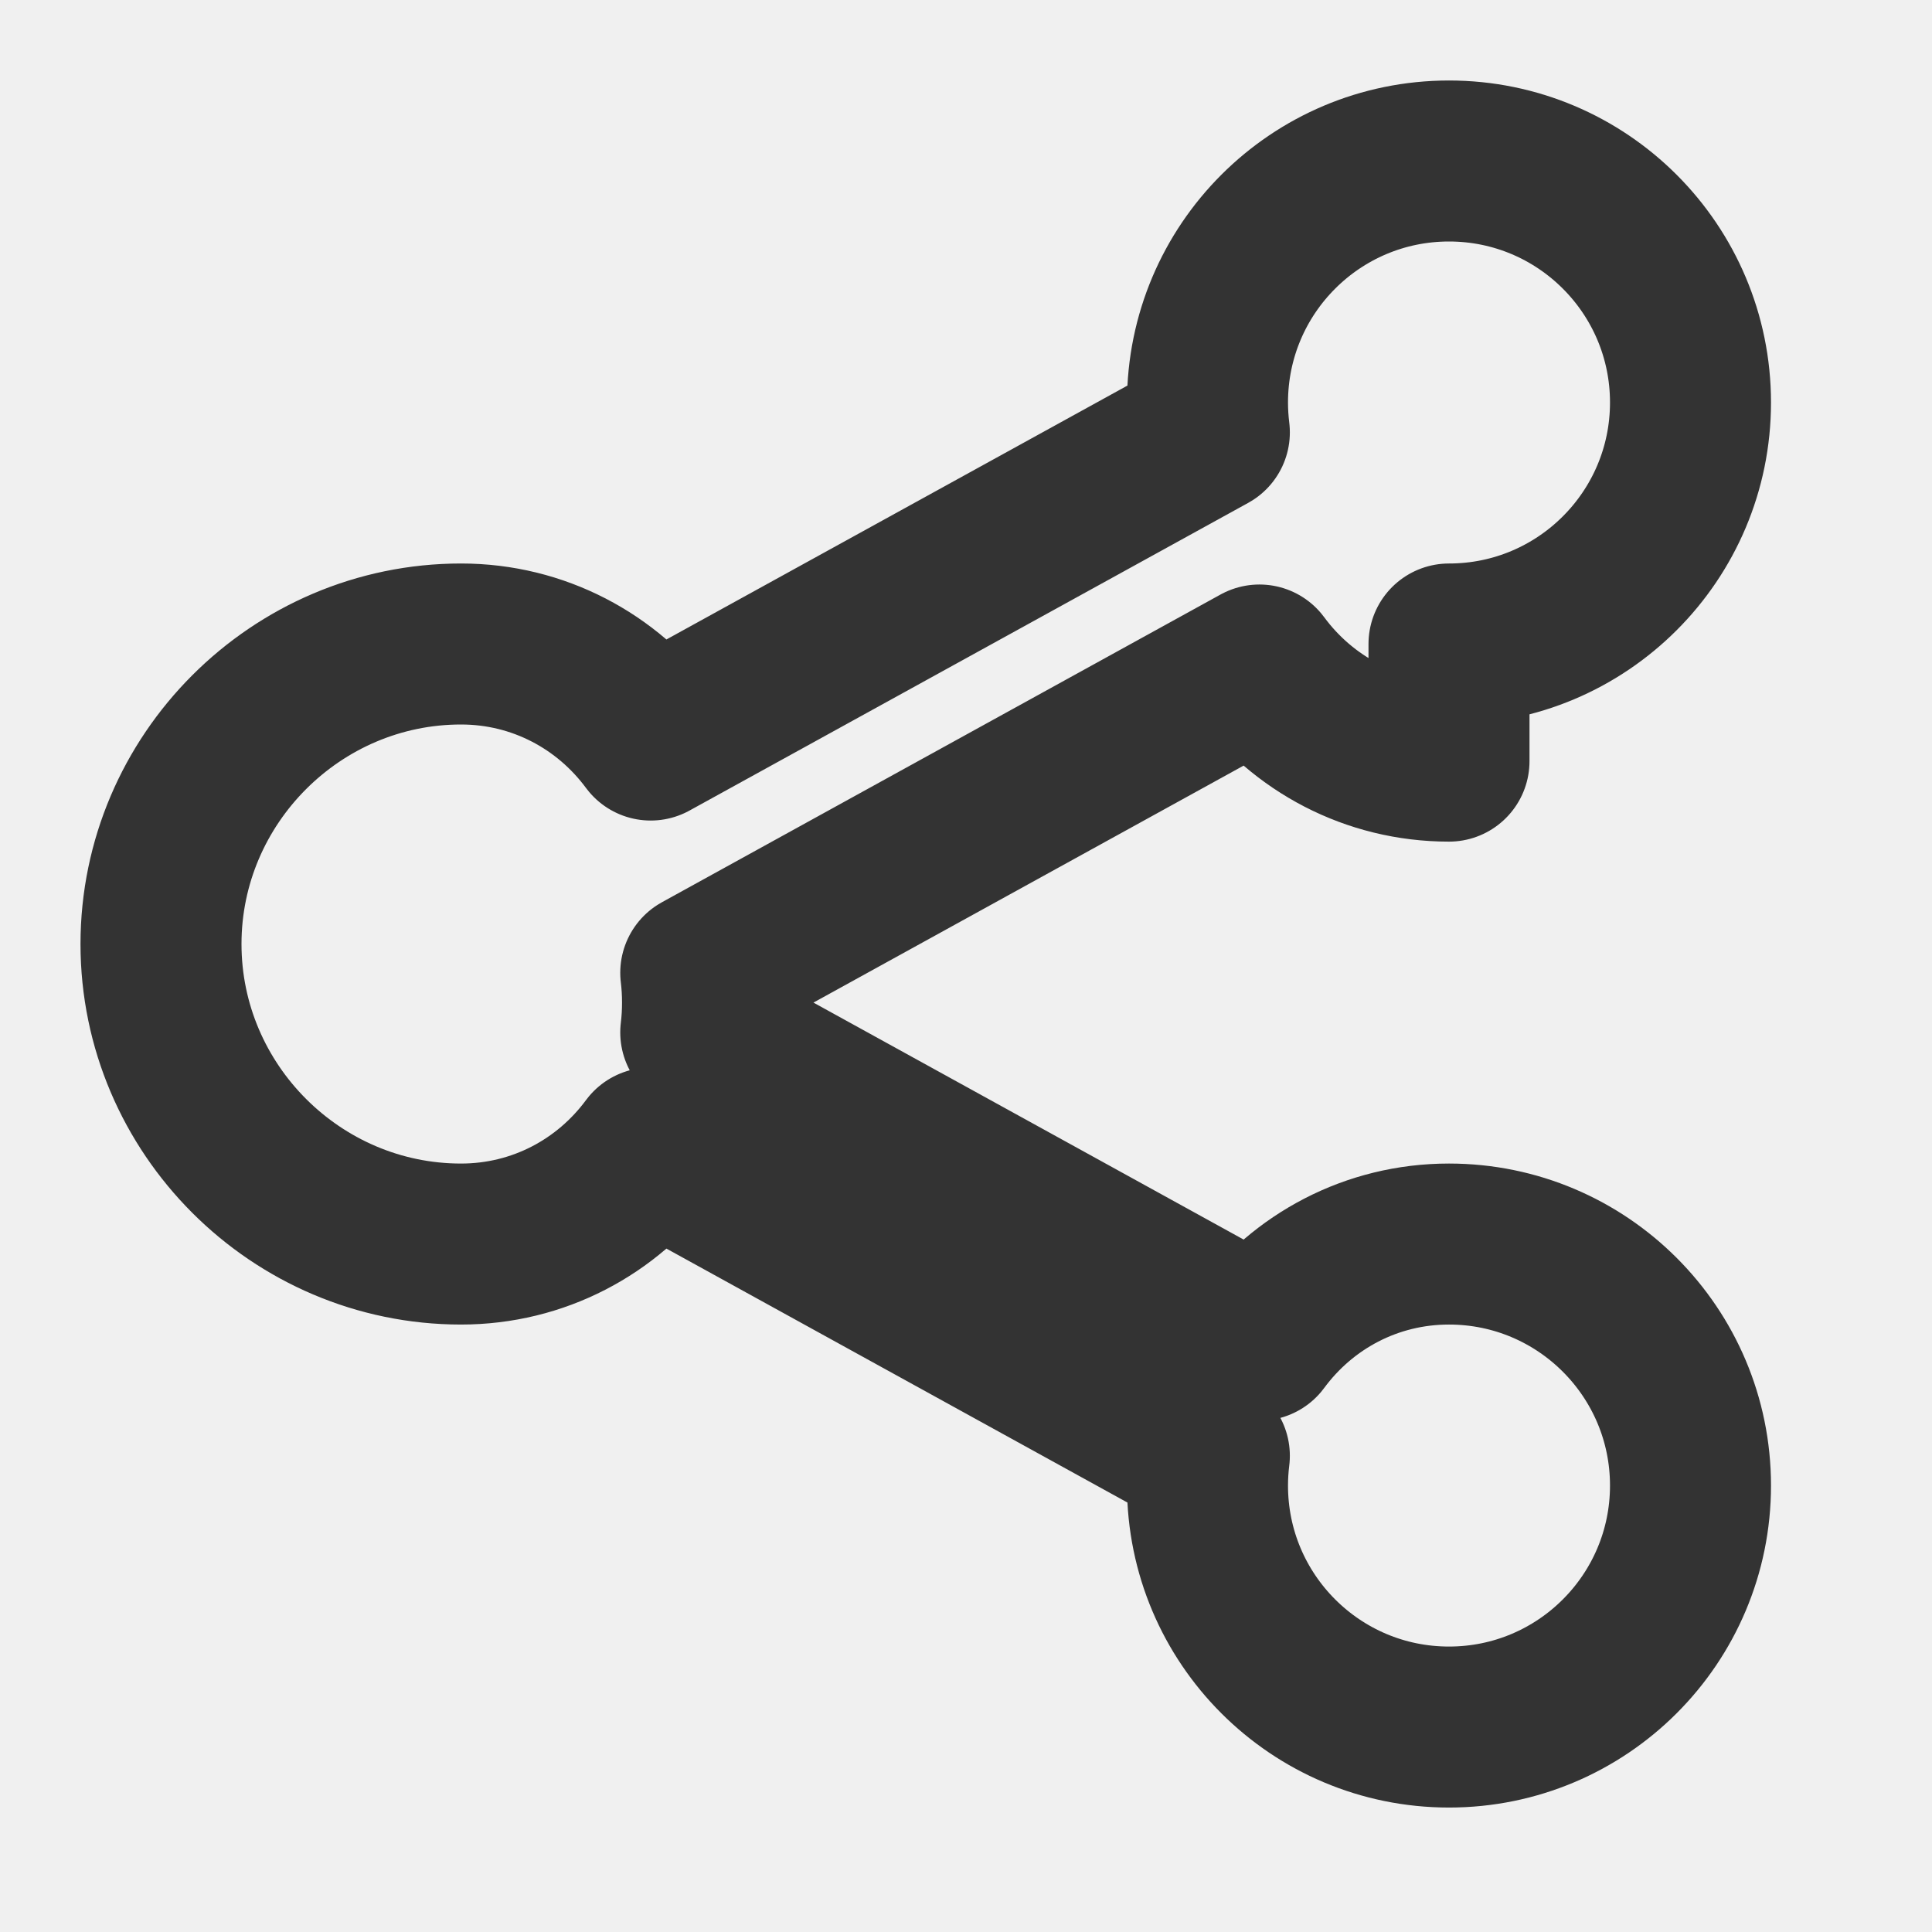
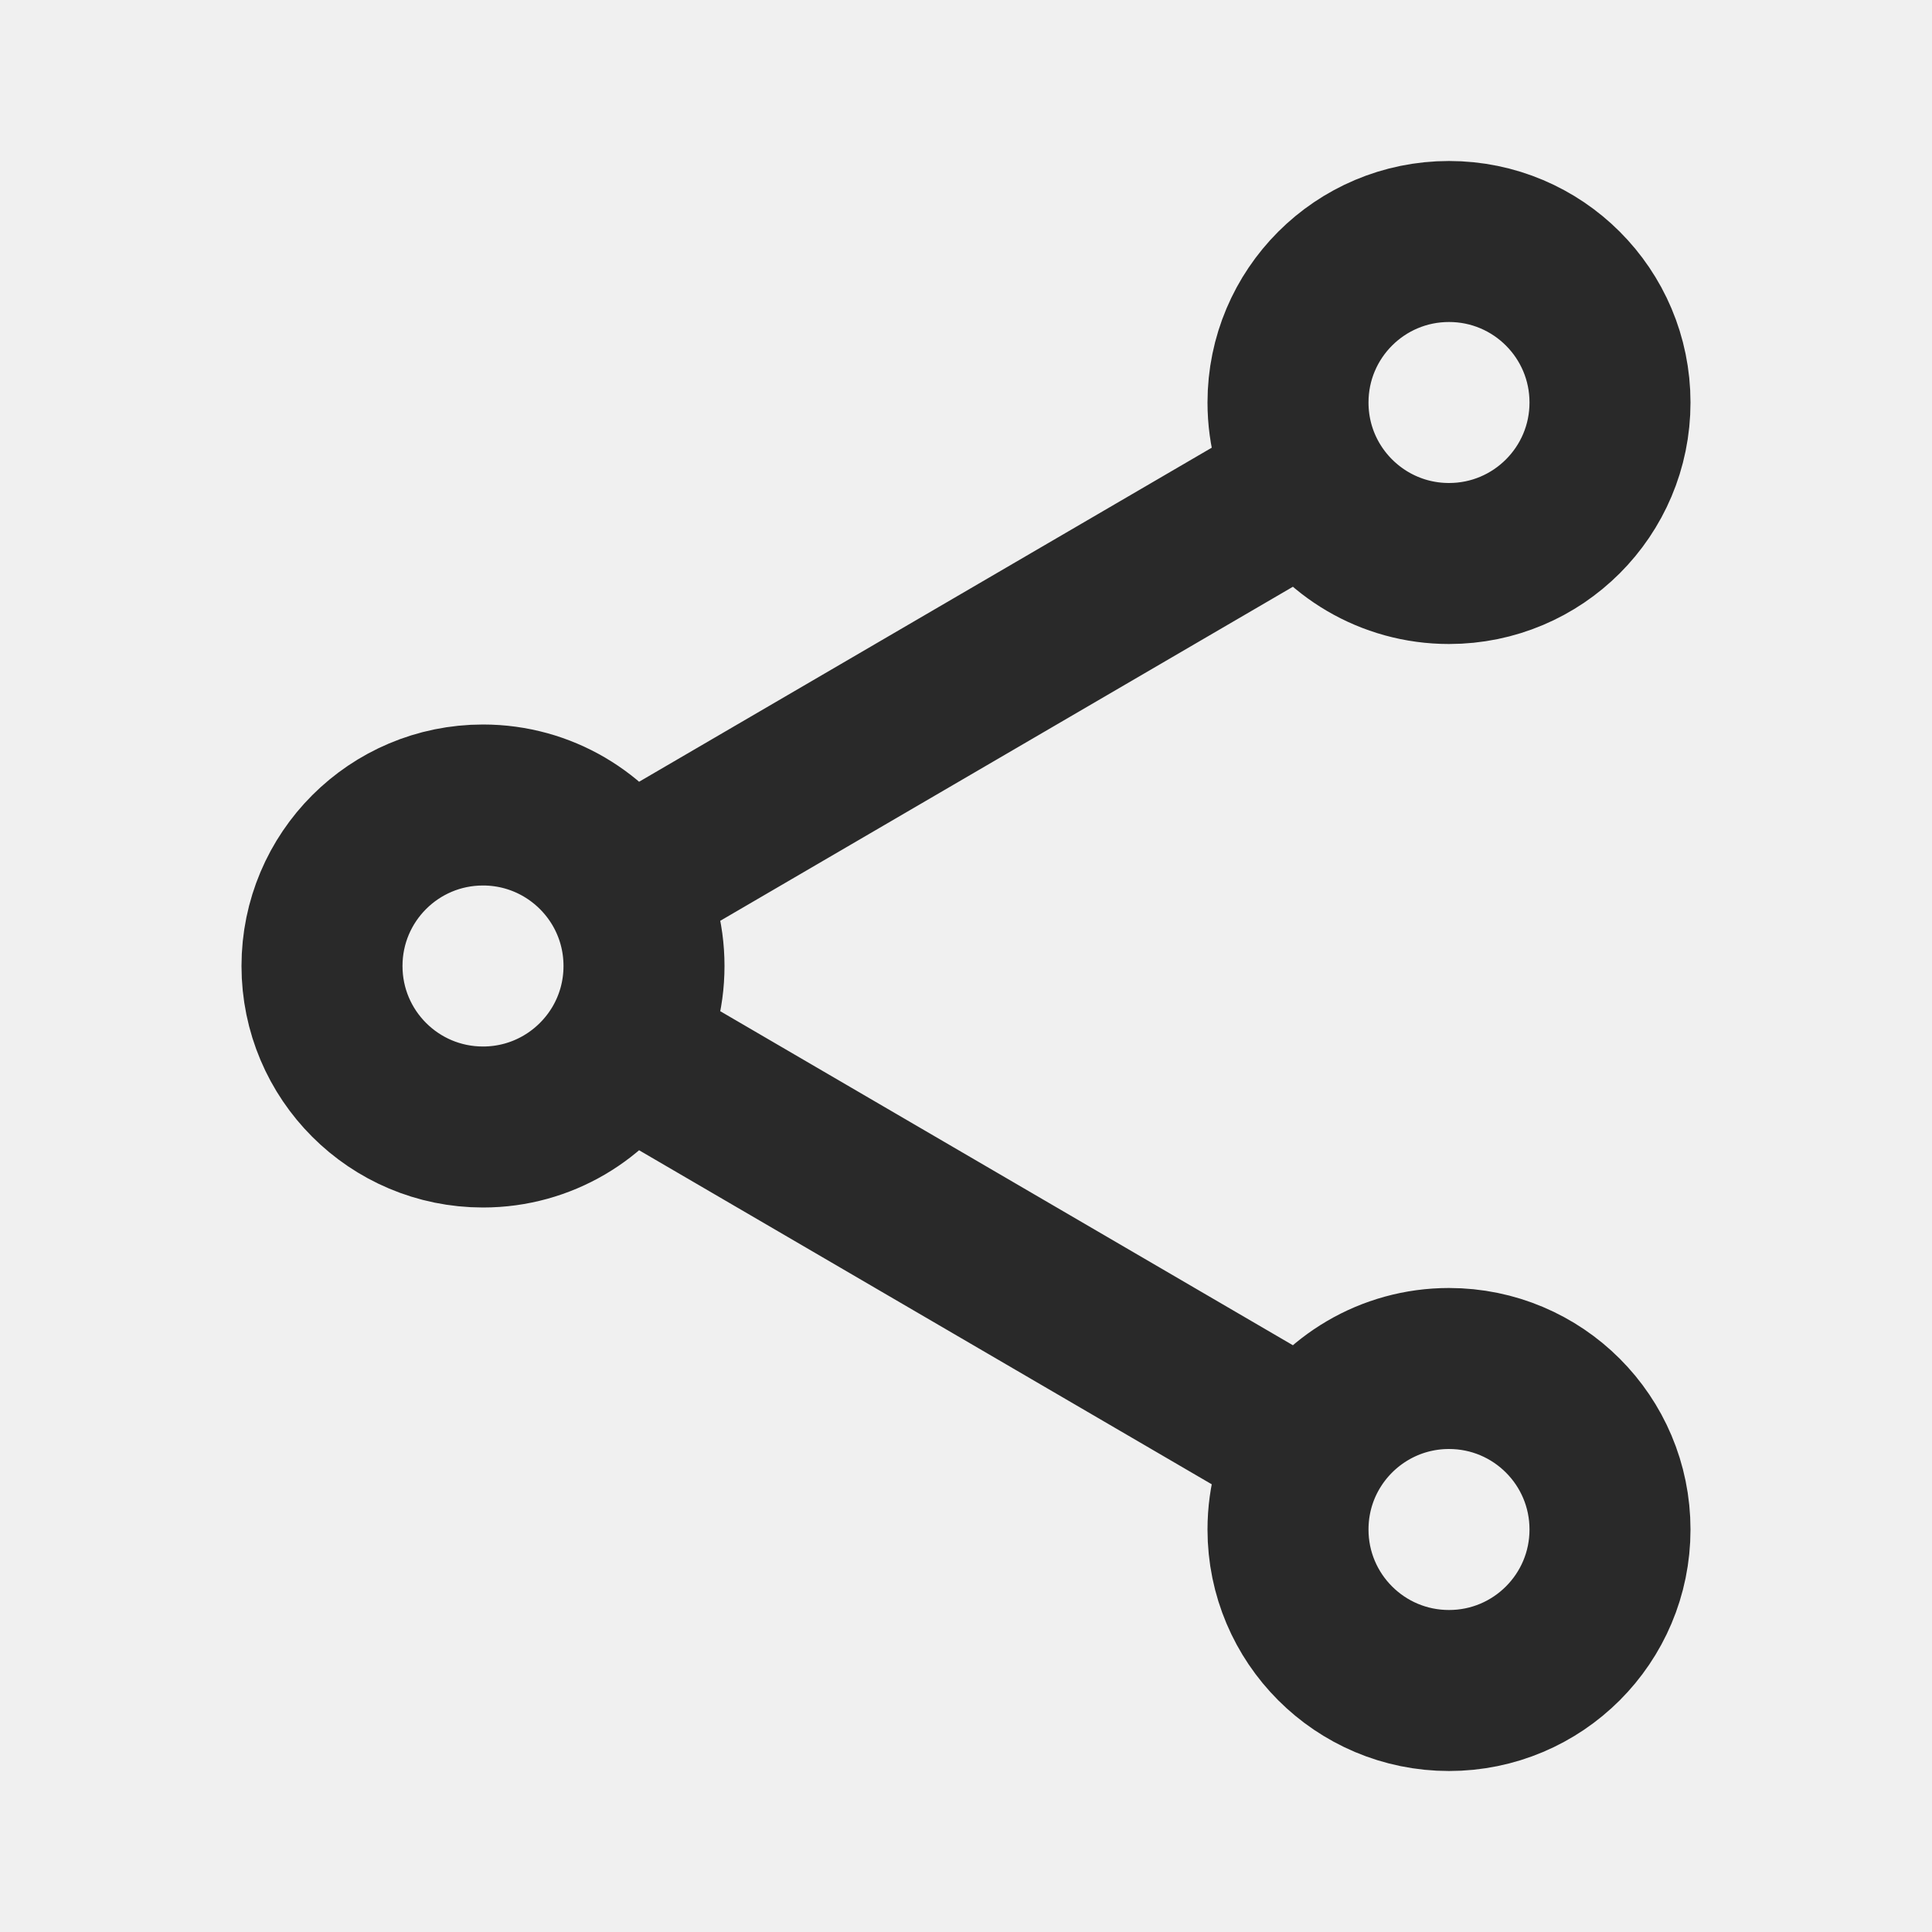
<svg xmlns="http://www.w3.org/2000/svg" width="24" height="24" viewBox="0 0 24 24" fill="none">
-   <path d="M18 8C19.657 8 21 6.657 21 5C21 3.343 19.657 2 18 2C16.343 2 15 3.343 15 5C15 5.125 15.008 5.249 15.023 5.371L8.083 9.193C7.543 8.463 6.689 8 5.727 8C3.679 8 2 9.679 2 11.727C2 13.776 3.679 15.454 5.727 15.454C6.689 15.454 7.543 14.992 8.083 14.261L15.023 18.084C15.008 18.205 15 18.329 15 18.454C15 20.111 16.343 21.454 18 21.454C19.657 21.454 21 20.111 21 18.454C21 16.798 19.657 15.454 18 15.454C17.038 15.454 16.184 15.917 15.645 16.648L8.705 12.825C8.72 12.704 8.727 12.58 8.727 12.454C8.727 12.329 8.72 12.205 8.705 12.084L15.645 8.261C16.184 8.992 17.038 9.455 18 9.455C18 8.798 18 8.657 18 8Z" stroke="#333333" stroke-width="2" stroke-linecap="round" stroke-linejoin="round" />
+   <g clip-path="url(#clip0_210_602)">
+     <path d="M16.272 6.008C16.619 6.601 17.263 7 18 7C19.105 7 20 6.105 20 5C20 3.895 19.105 3 18 3C16.895 3 16 3.895 16 5C16 5.368 16.099 5.712 16.272 6.008ZM16.272 6.008L7.728 10.992M7.728 10.992C7.381 10.399 6.737 10 6 10C4.895 10 4 10.895 4 12C4 13.105 4.895 14 6 14C6.737 14 7.381 13.601 7.728 13.008M7.728 10.992C7.901 11.288 8 11.632 8 12C8 12.368 7.901 12.712 7.728 13.008M7.728 13.008L16.272 17.992M16.272 17.992C16.619 17.399 17.263 17 18 17C19.105 17 20 17.895 20 19C20 20.105 19.105 21 18 21C16.895 21 16 20.105 16 19C16 18.632 16.099 18.288 16.272 17.992Z" stroke="#292929" stroke-width="2" stroke-linecap="round" stroke-linejoin="round" />
+   </g>
+   <defs>
+     <clipPath id="clip0_210_602">
+       <rect width="24" height="24" fill="white" />
+     </clipPath>
+   </defs>
</svg>
